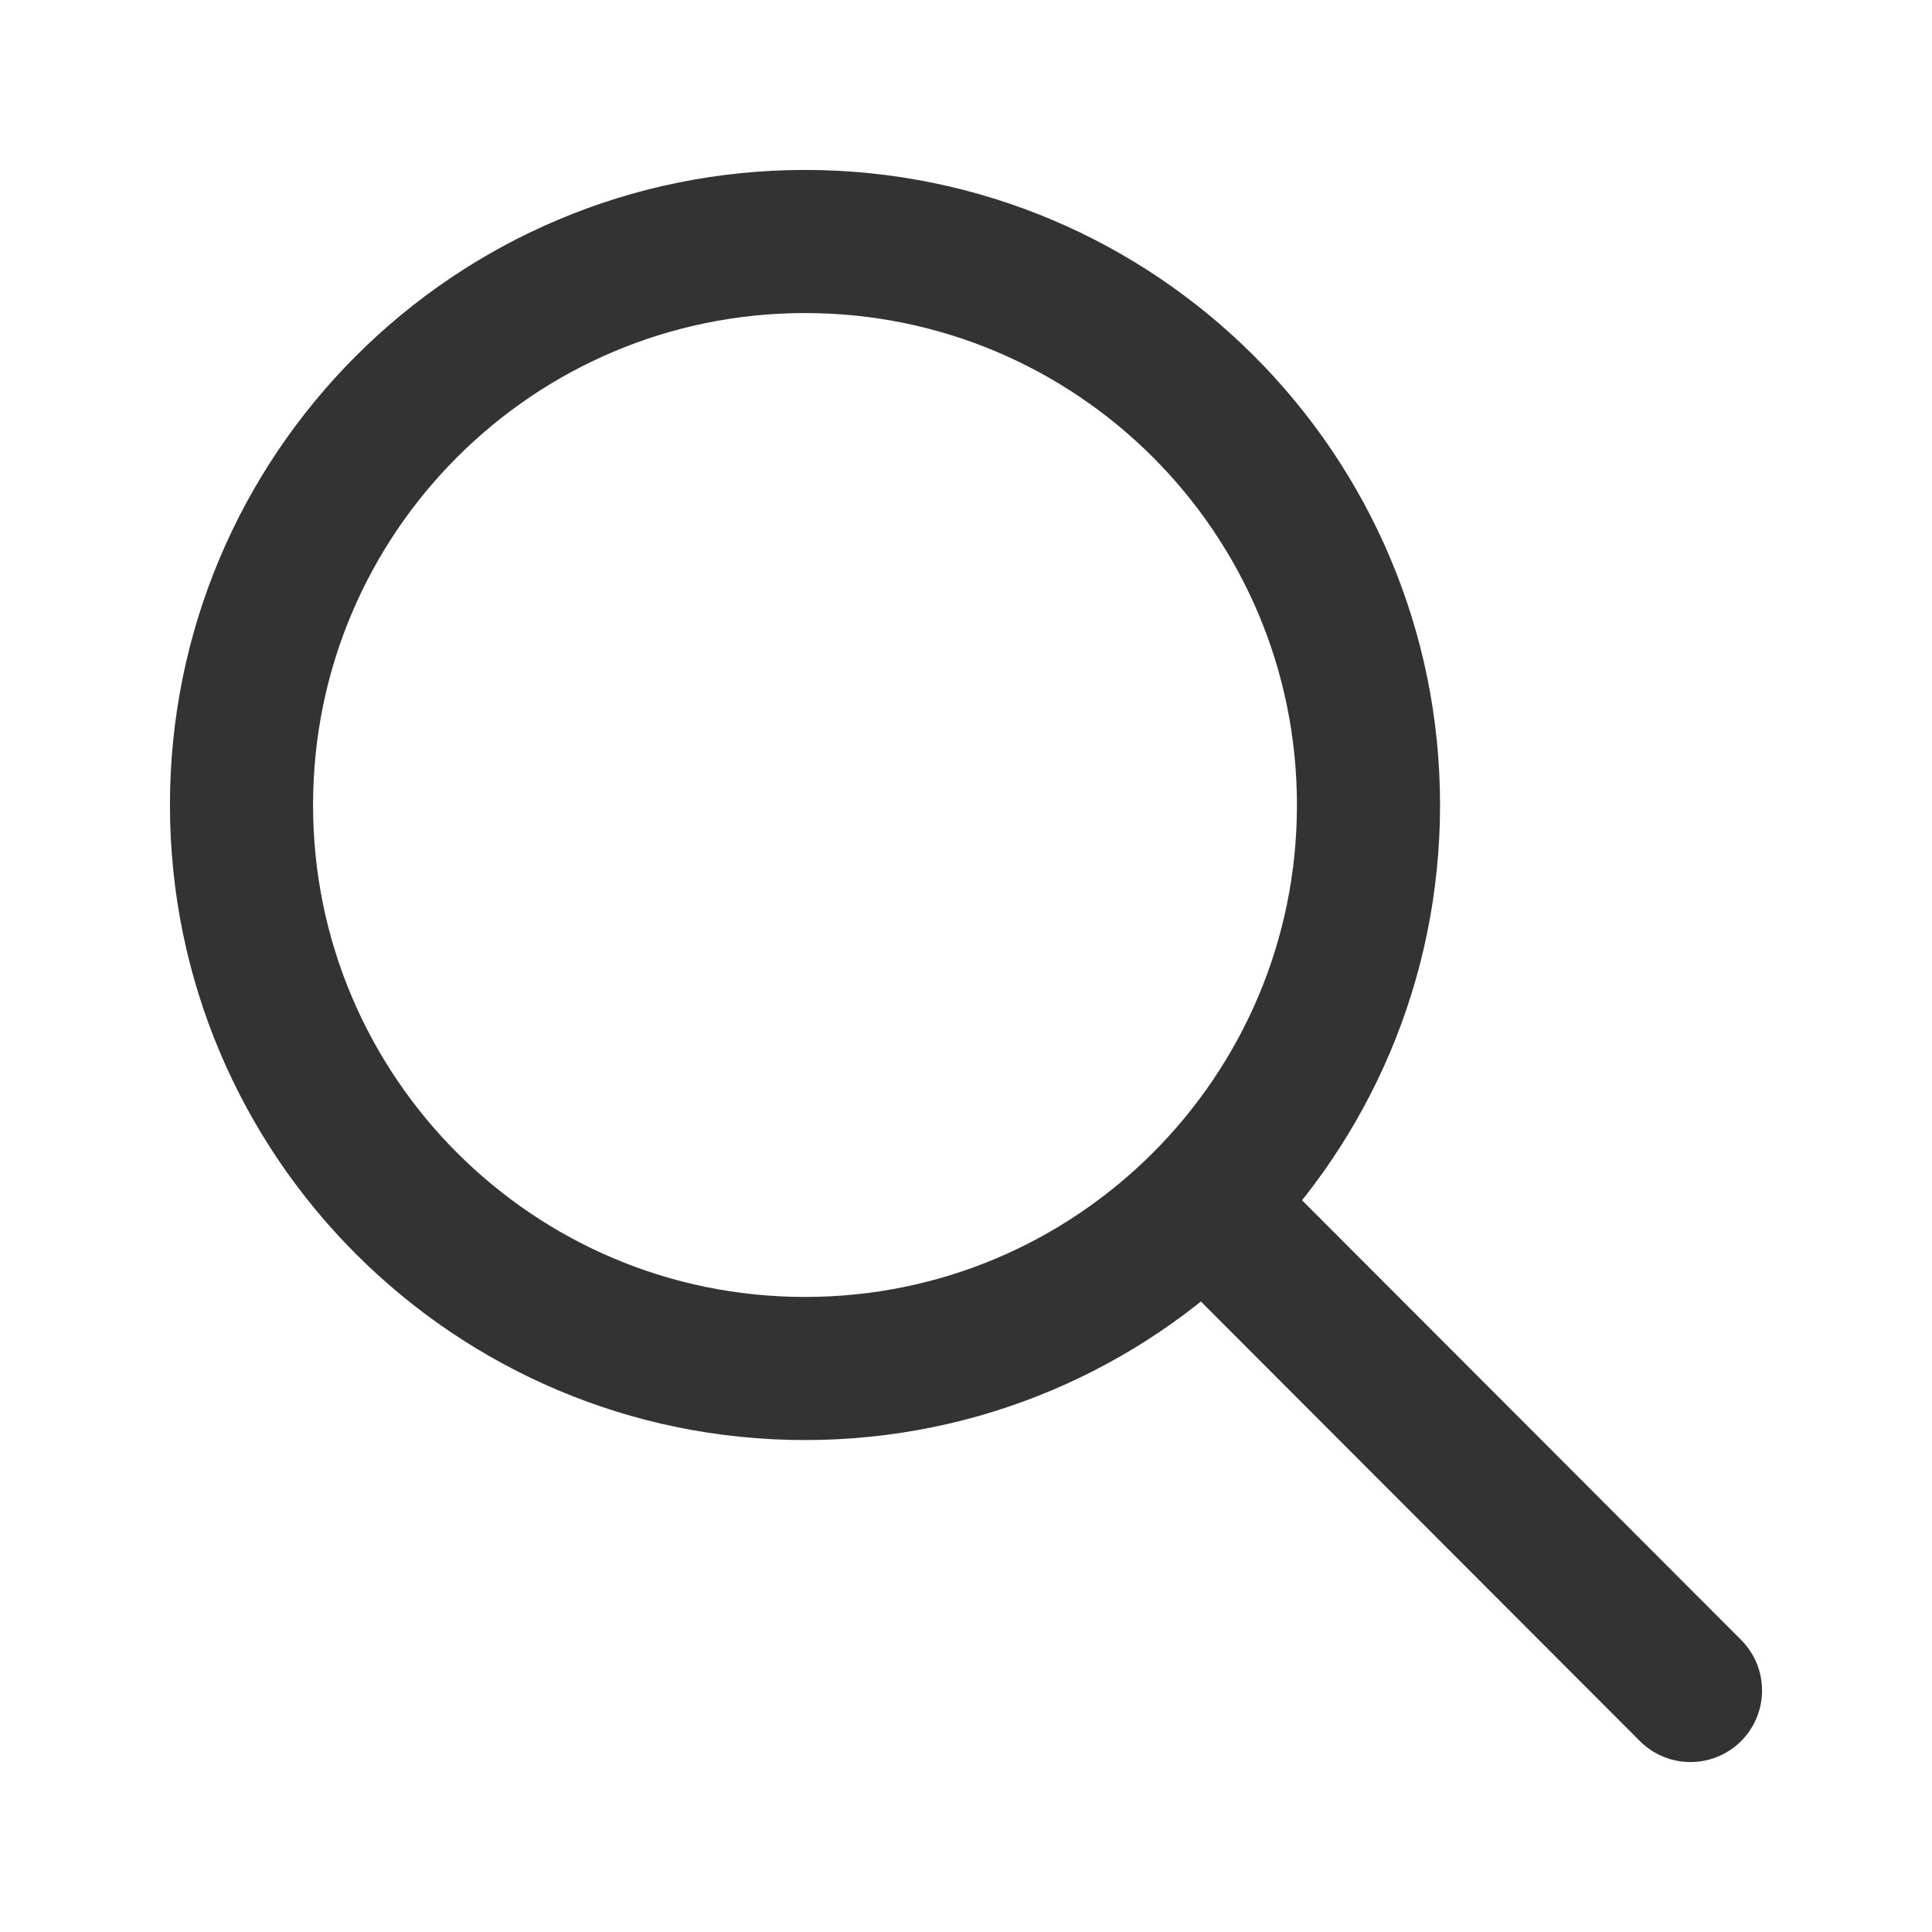
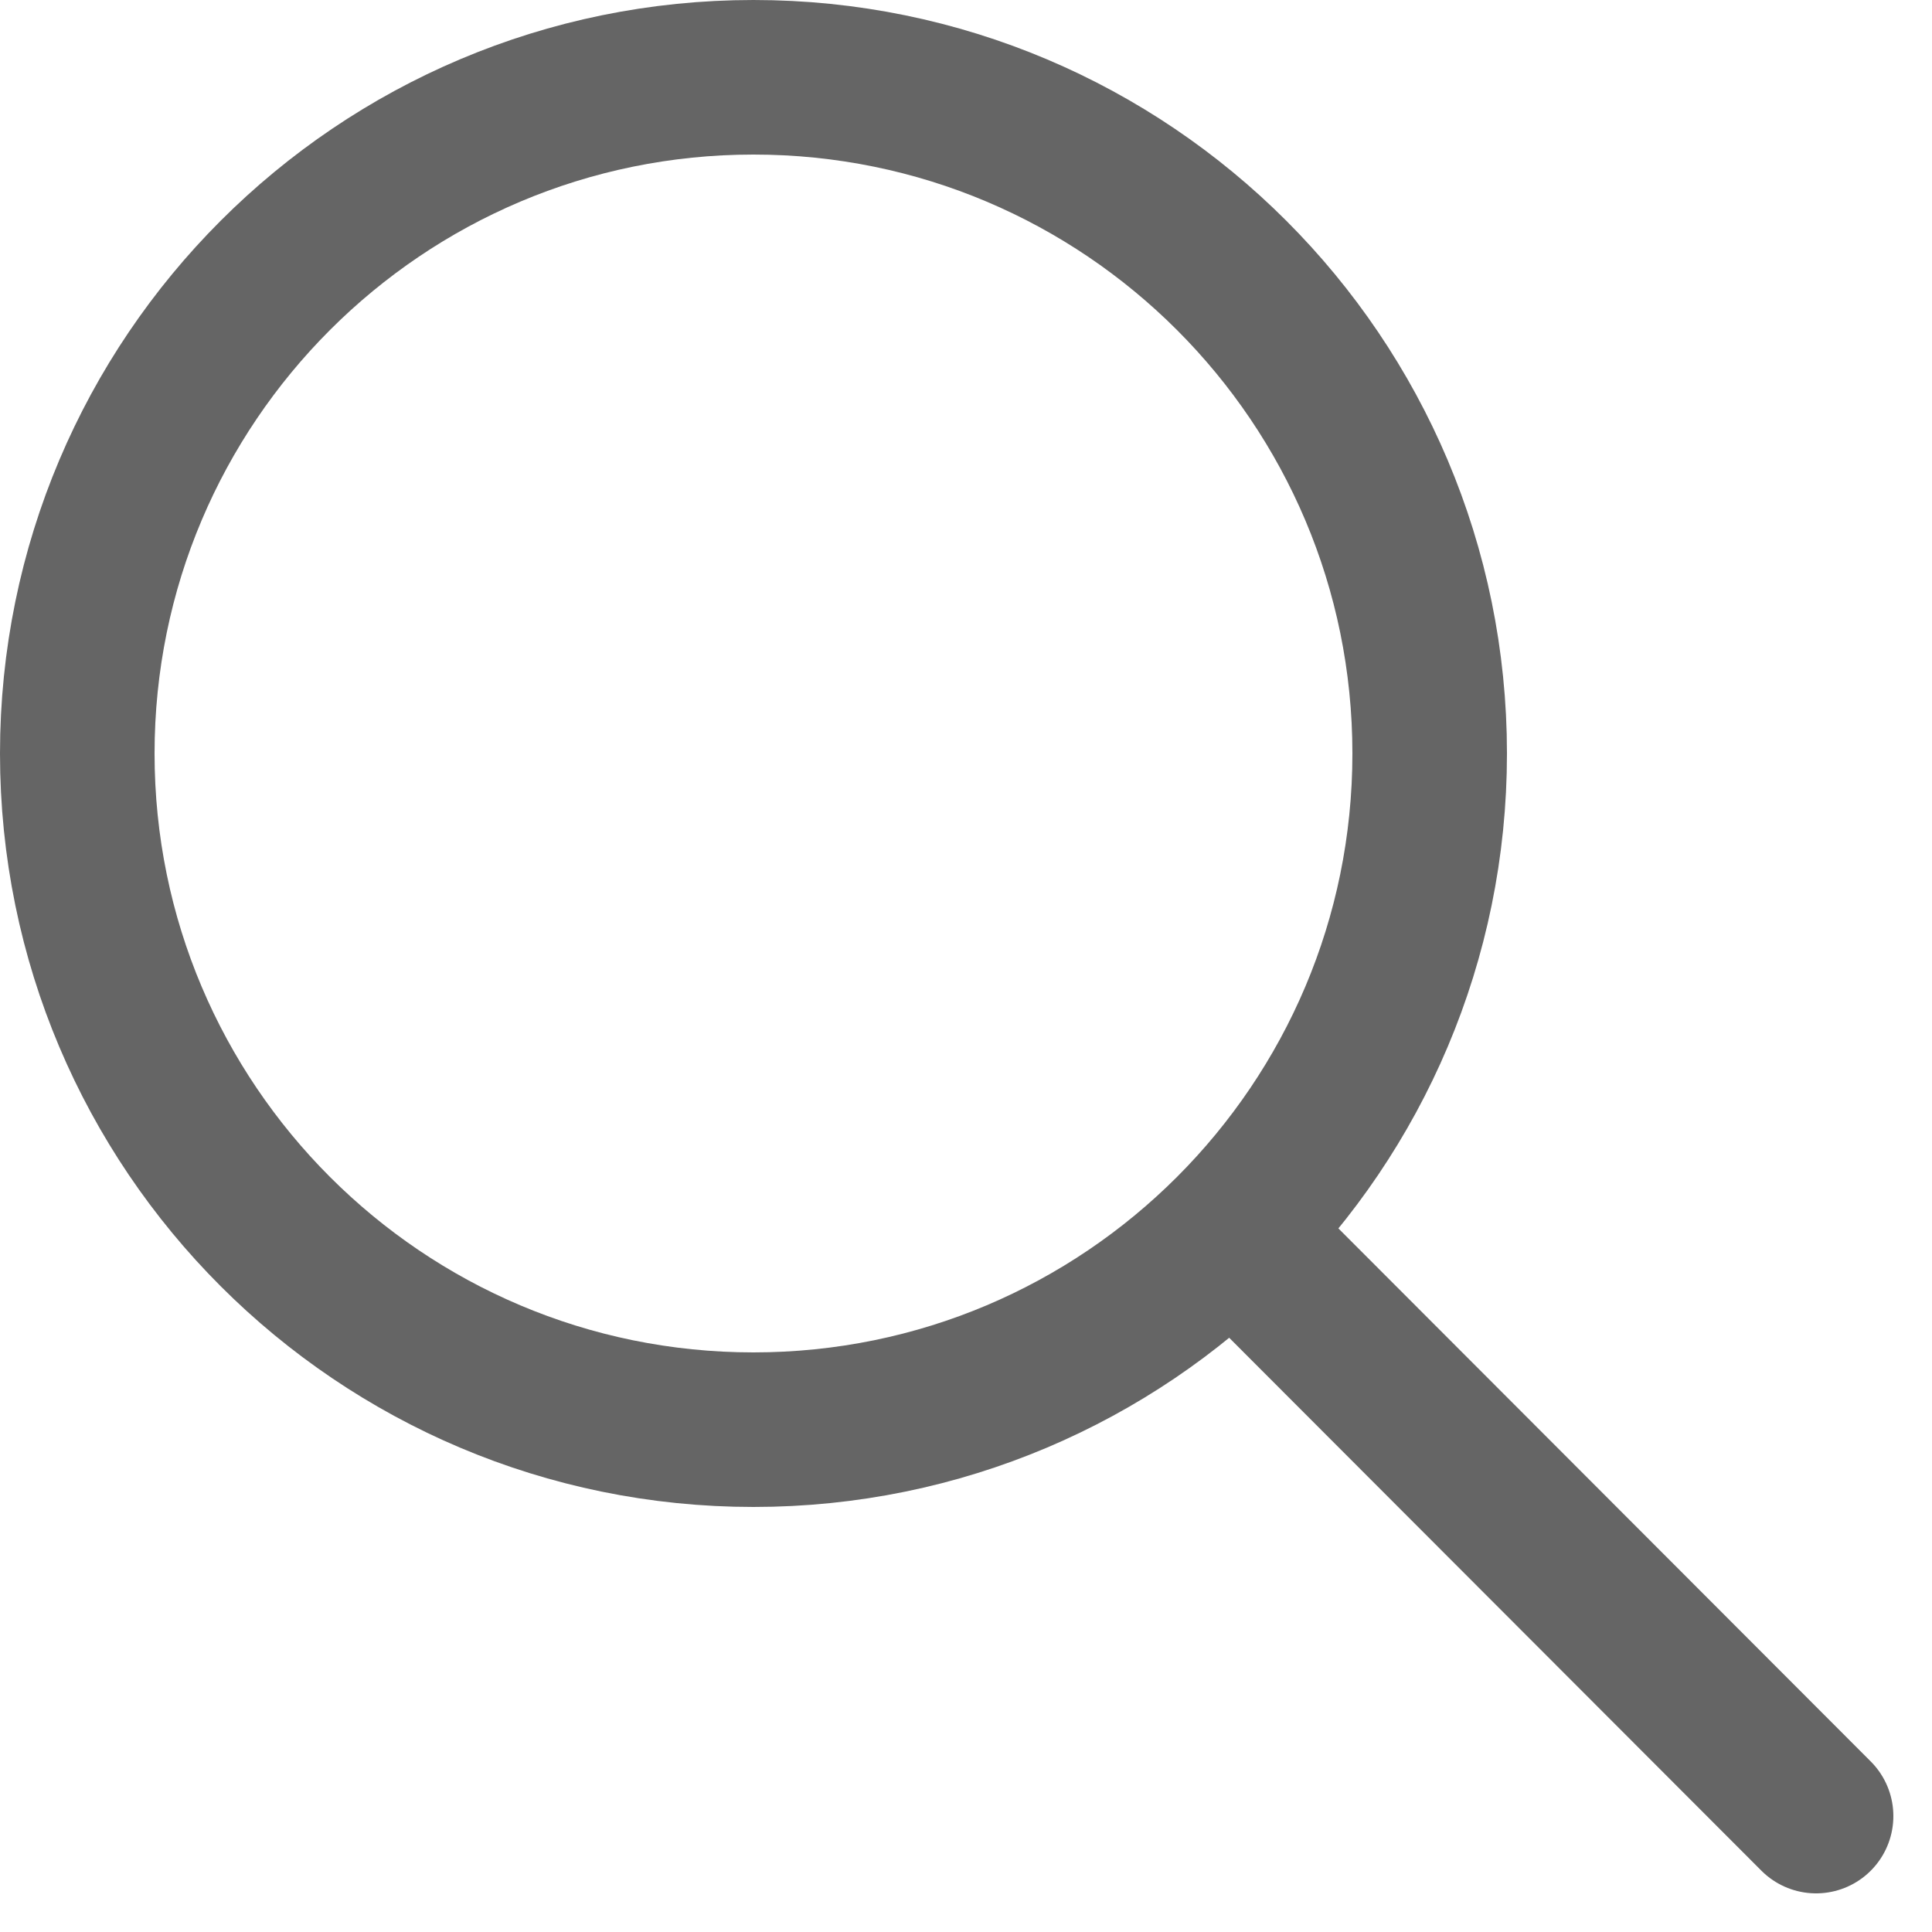
- <svg xmlns="http://www.w3.org/2000/svg" width="27" height="27" viewBox="0 0 27 27" fill="none">
-   <path d="M16.823 16.814L23.625 23.625M19.125 11.25C19.125 15.599 15.599 19.125 11.25 19.125C6.901 19.125 3.375 15.599 3.375 11.25C3.375 6.901 6.901 3.375 11.25 3.375C15.599 3.375 19.125 6.901 19.125 11.25Z" stroke="black" stroke-opacity="0.8" stroke-width="2" stroke-linecap="round" stroke-linejoin="round" />
+ <svg xmlns="http://www.w3.org/2000/svg" width="25" height="25" viewBox="0 0 25 25" fill="none">
+   <path d="M15.942 15.932L23.5 23.5M18.5 9.75C18.5 14.582 14.582 18.5 9.75 18.5C4.918 18.5 1 14.582 1 9.75C1 4.918 4.918 1 9.75 1C14.582 1 18.5 4.918 18.5 9.75Z" stroke="#656565" stroke-width="2" stroke-linecap="round" stroke-linejoin="round" />
</svg>
